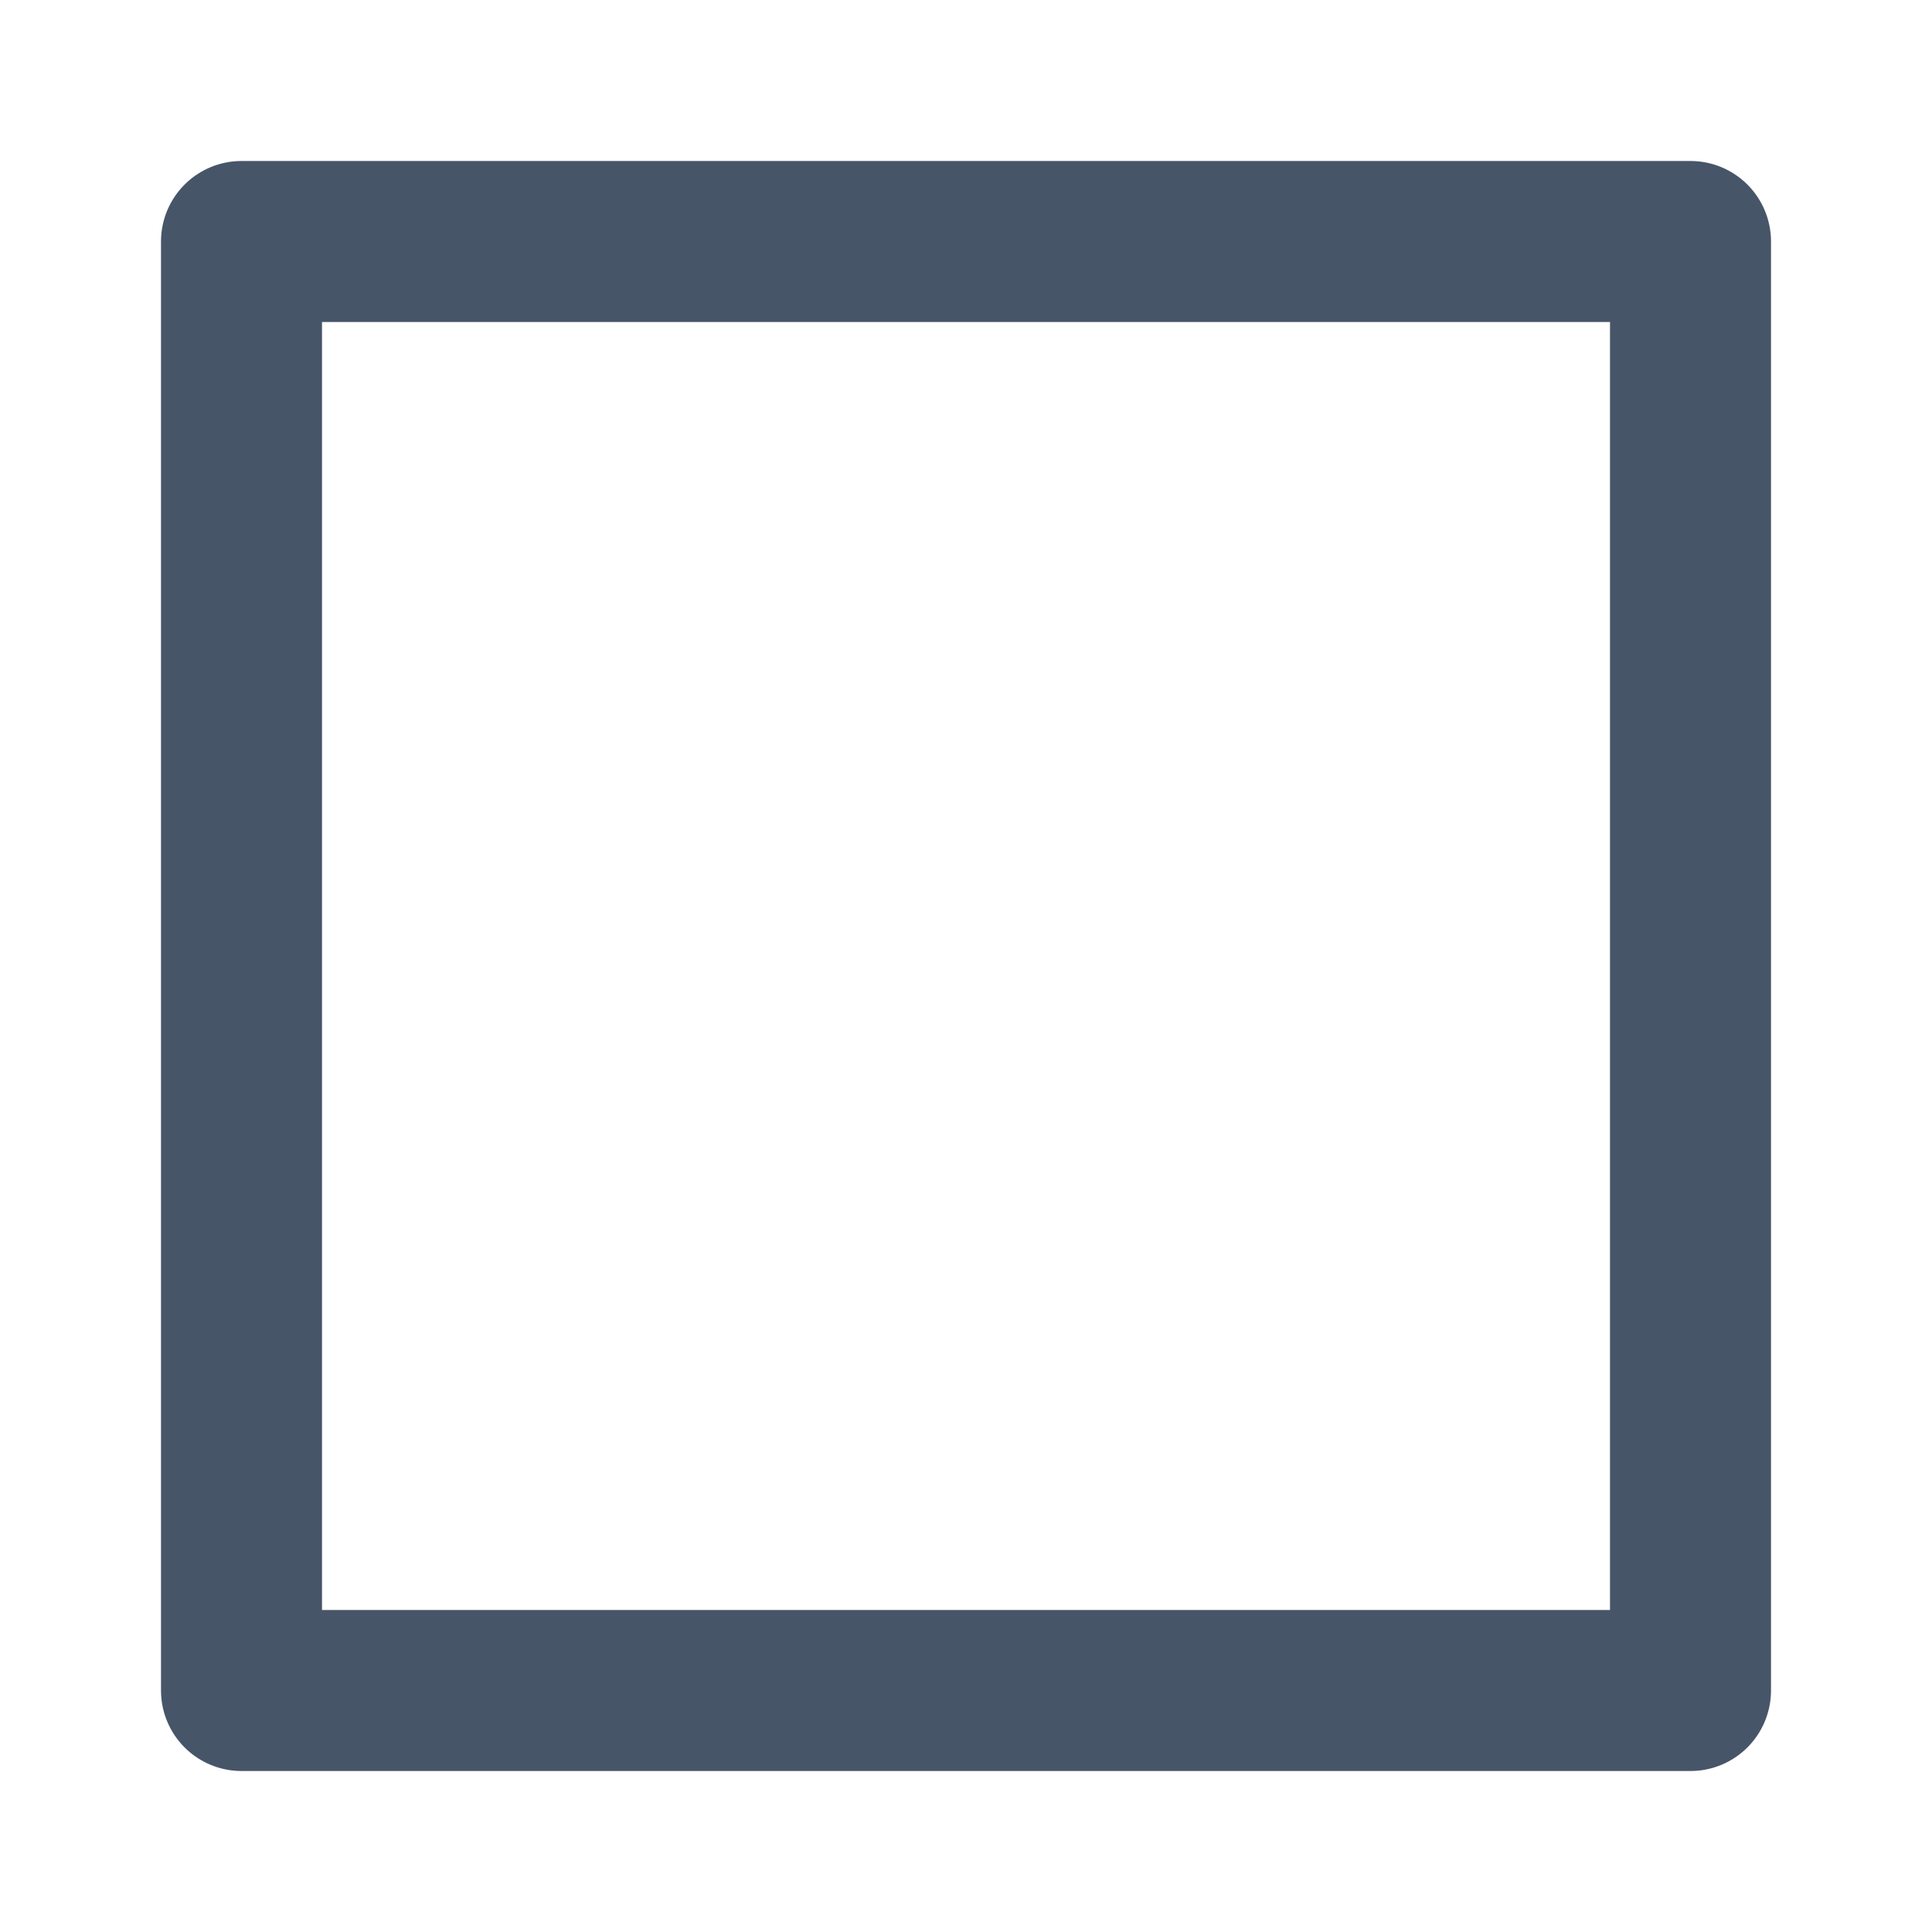
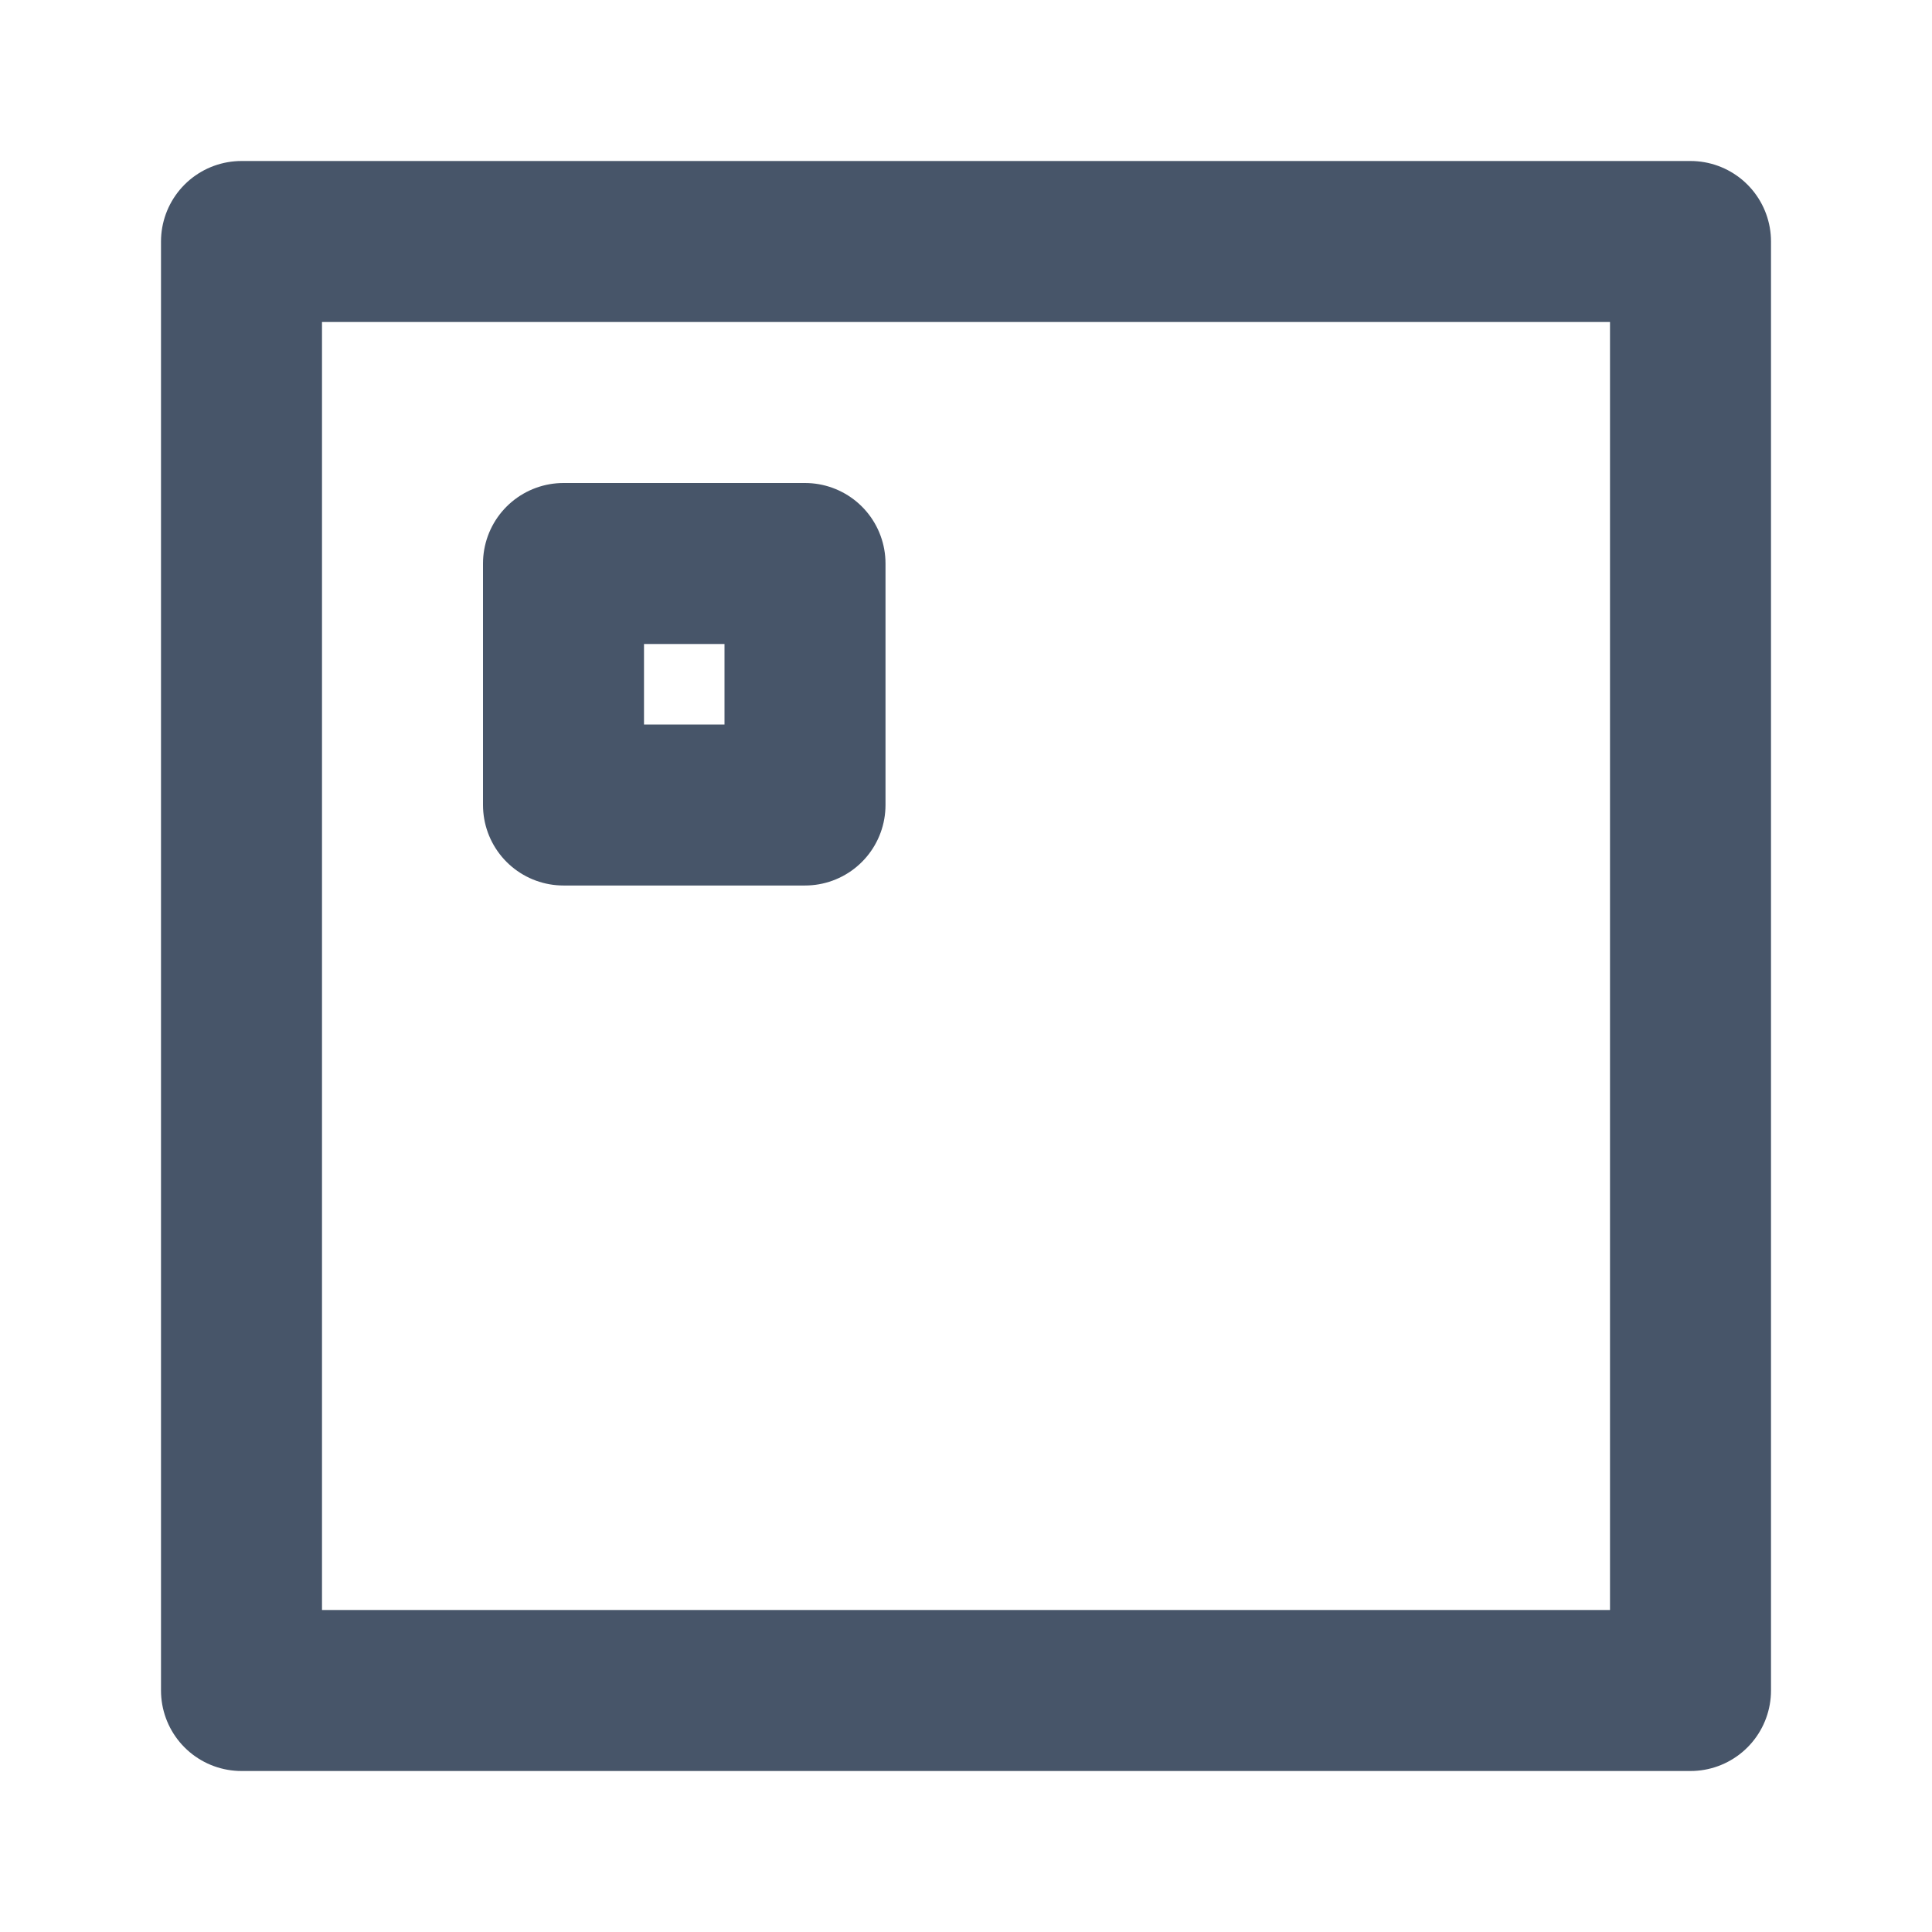
<svg xmlns="http://www.w3.org/2000/svg" preserveAspectRatio="none" overflow="visible" style="display: block;" width="24" height="24" viewBox="0 0 24 24" fill="none">
  <g id="icon/anchor-point">
-     <path id="glyph" d="M21 3H3V21H21V3Z" stroke="#475569" stroke-width="2" stroke-linecap="round" stroke-linejoin="round" />
+     <path id="glyph" d="M3 3H21V21H3V3ZM7 7H10V10H7V7Z" stroke-width="2" stroke-linecap="round" stroke-linejoin="round" stroke="#475569" />
  </g>
</svg>
